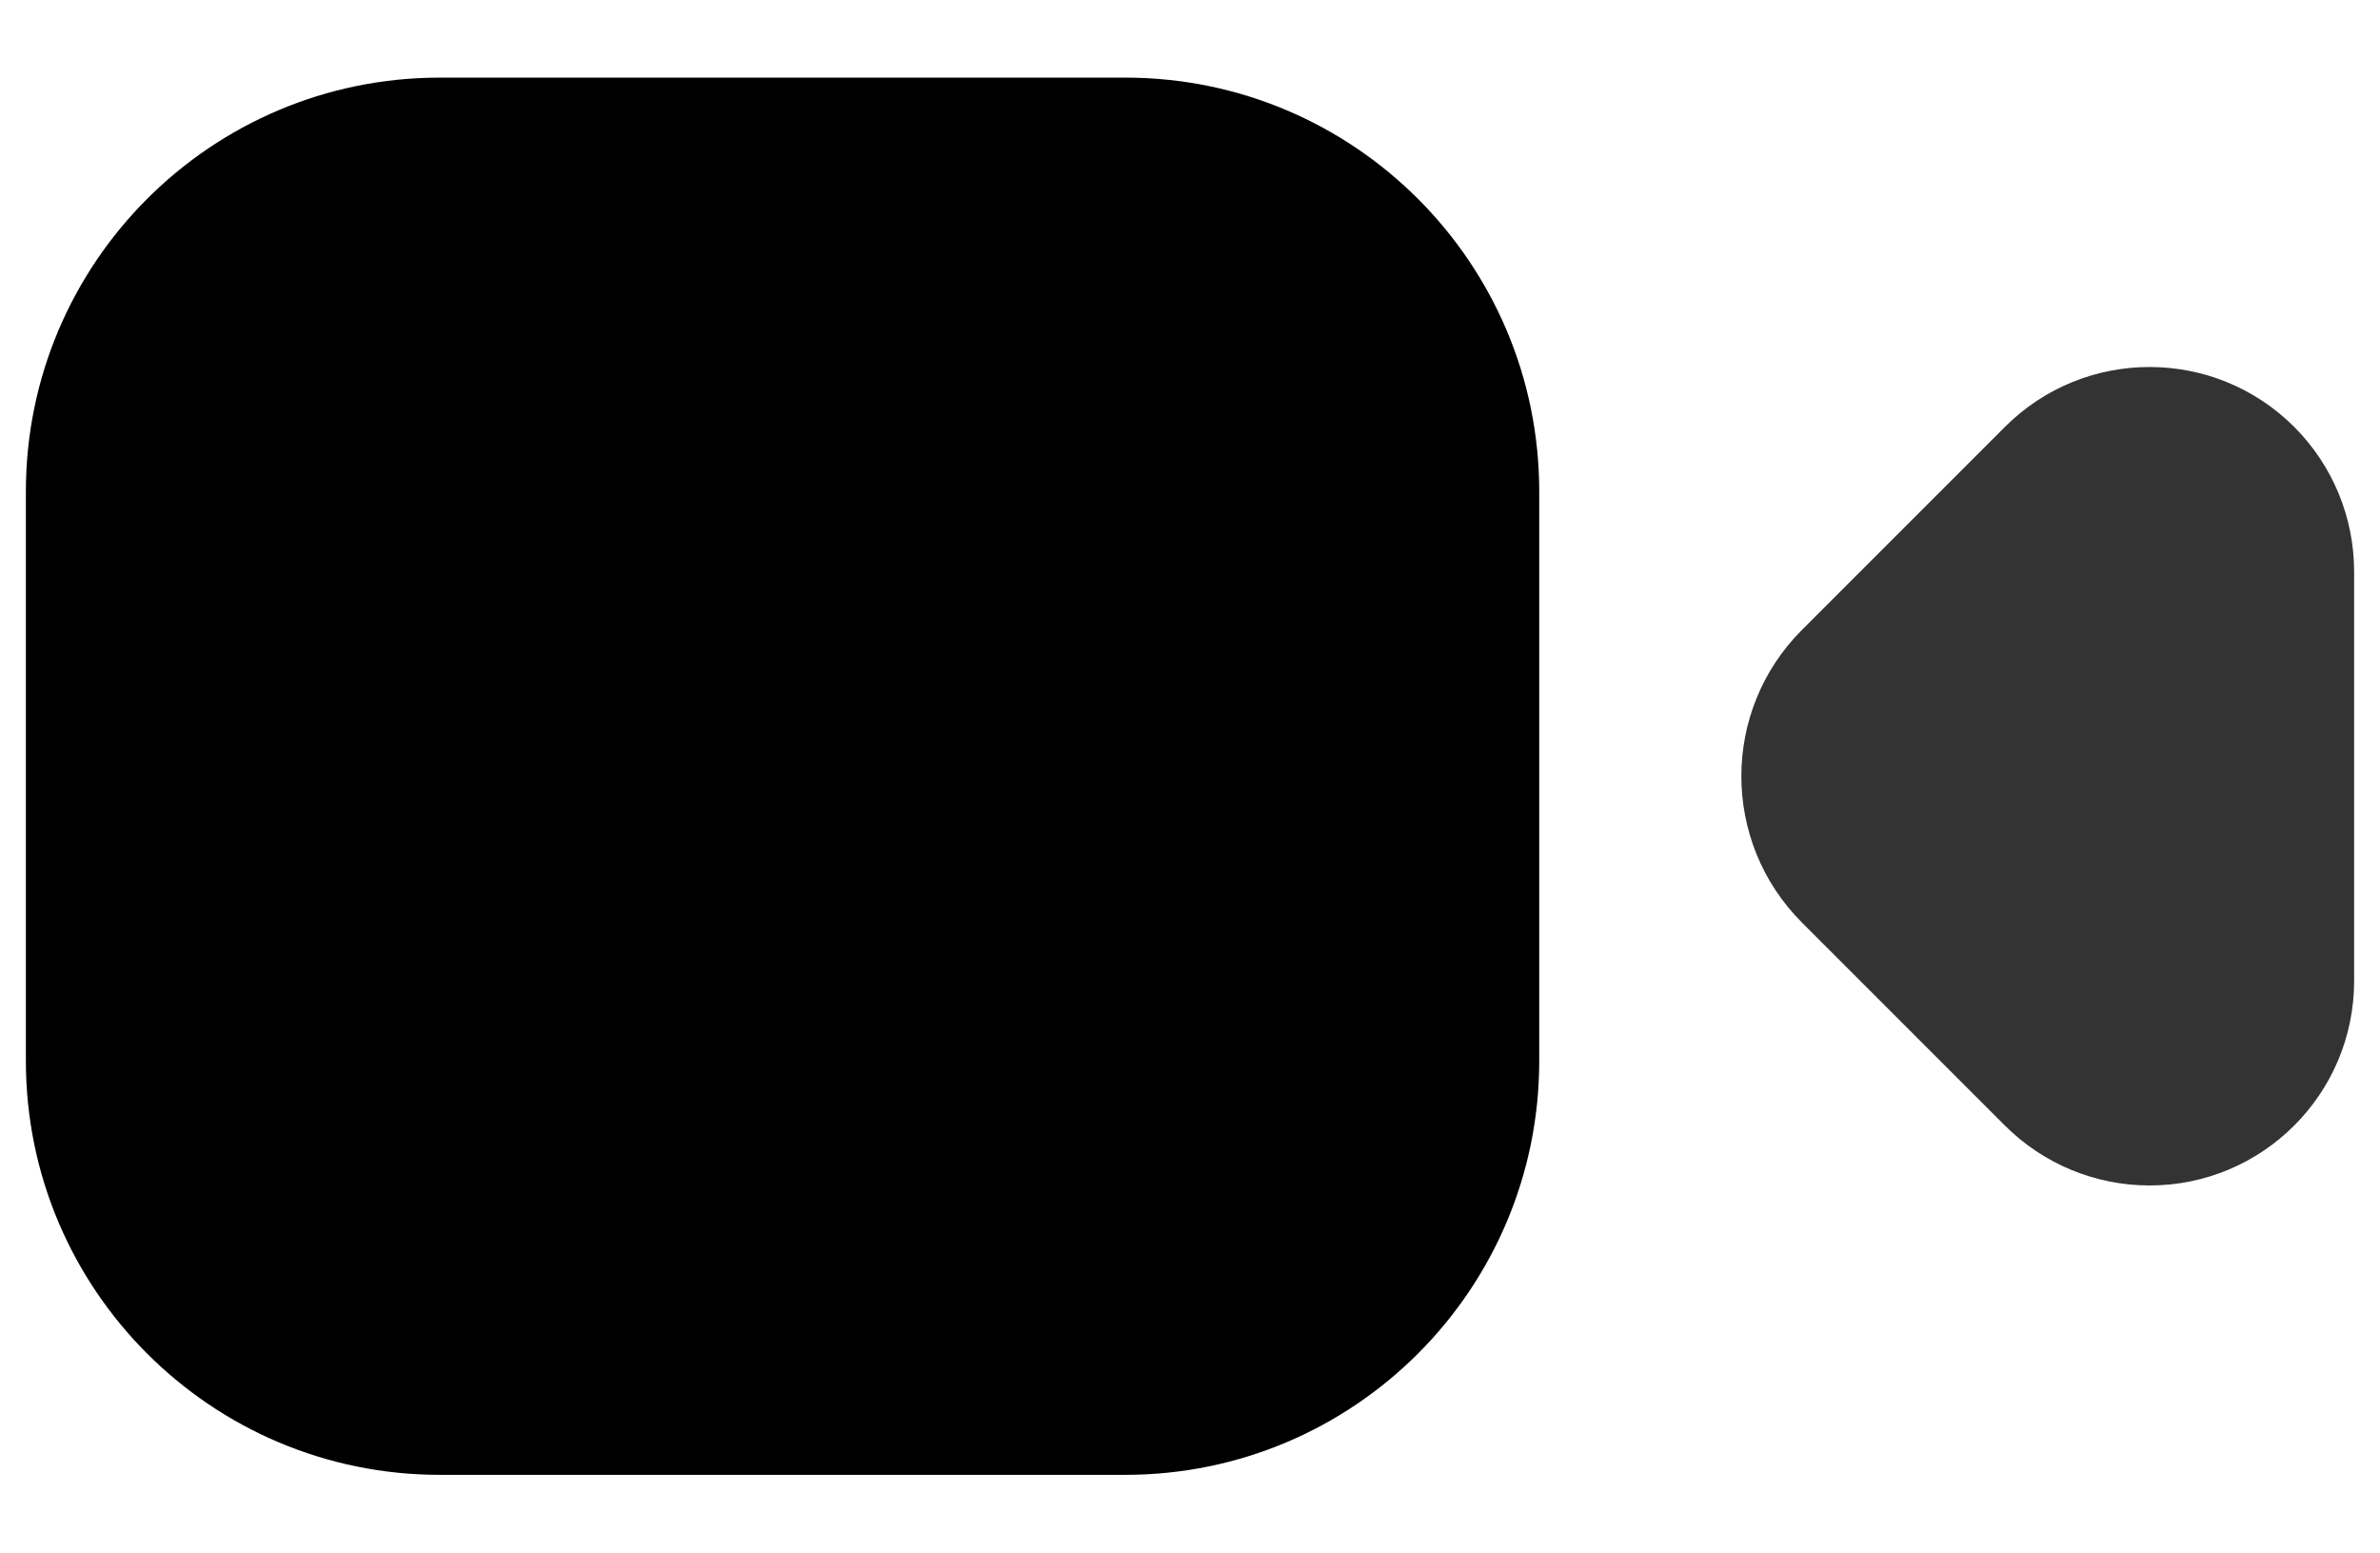
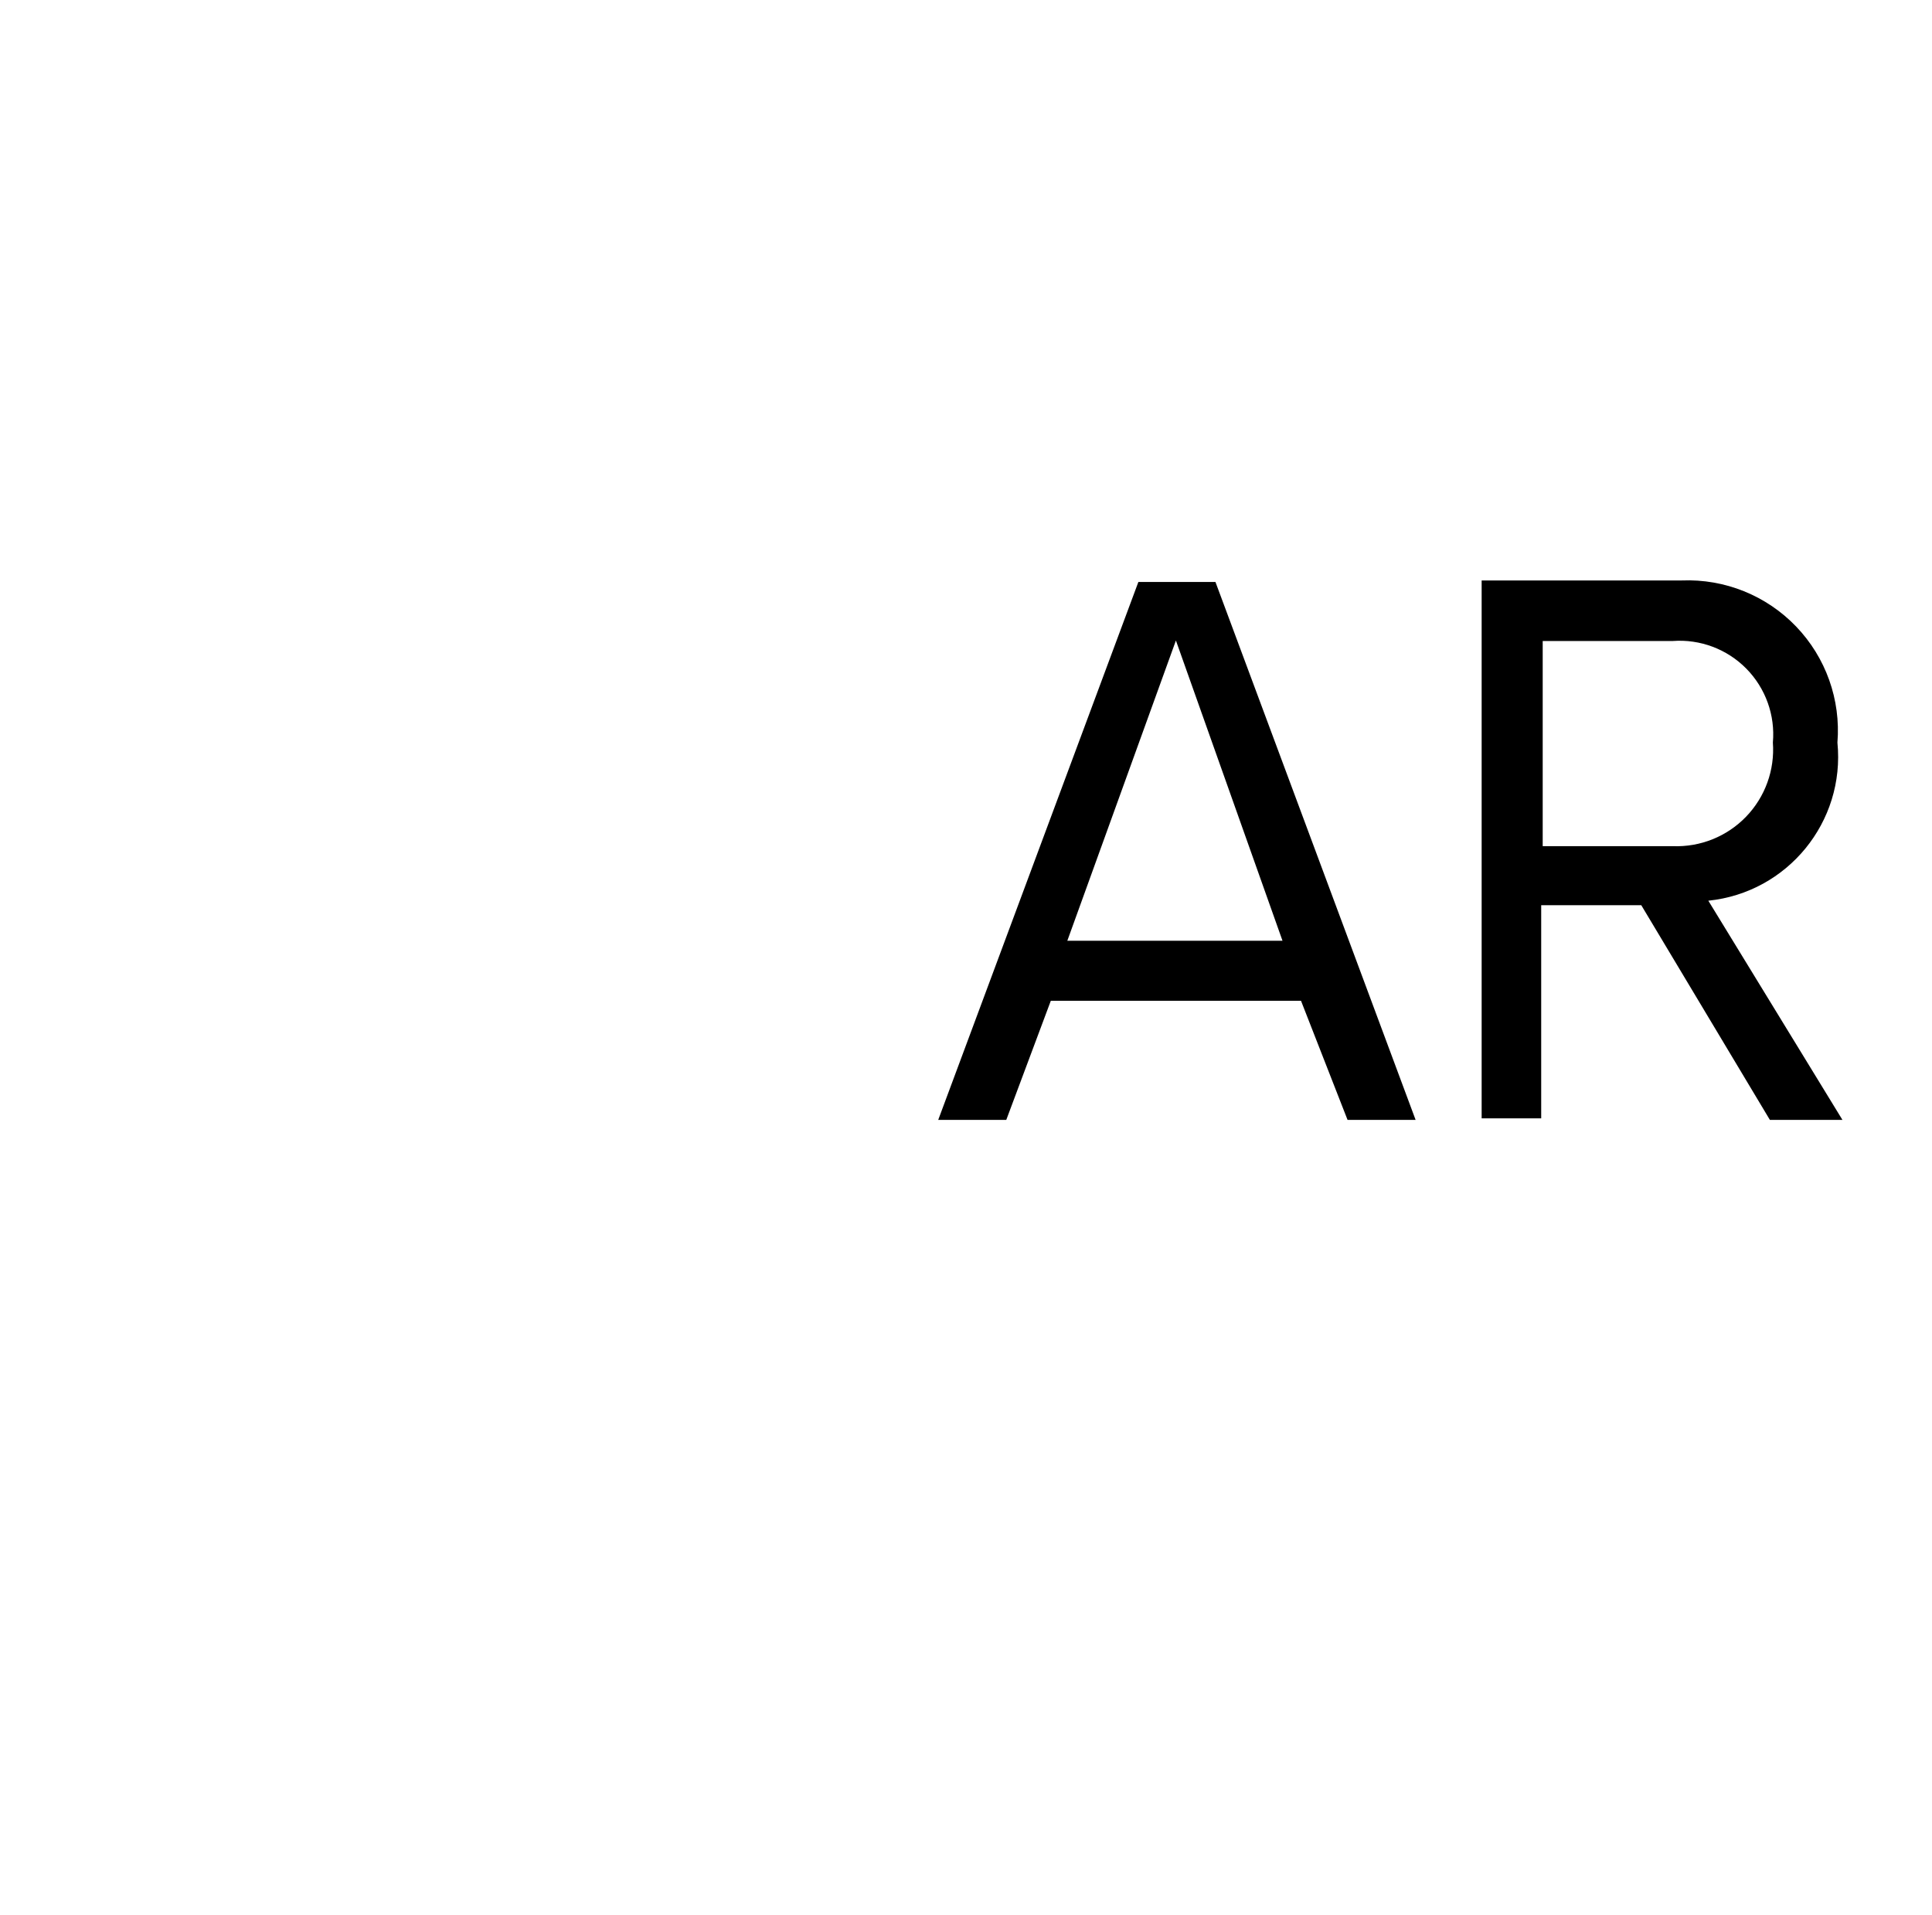
- <svg xmlns="http://www.w3.org/2000/svg" width="23px" height="15px" viewBox="0 0 23 15" version="1.1">
-   <g stroke="none" stroke-width="1">
-     <g transform="translate(-29, -4335)">
-       <g transform="translate(27, 4329)">
-         <rect x="2.25" y="6.75" width="14.625" height="13.5" rx="4" />
-         <path d="M24.75,11.523 L24.75,15.477 C24.75,16.569 23.865,17.454 22.773,17.454 C22.249,17.454 21.746,17.246 21.375,16.875 L19.414,14.914 C18.633,14.133 18.633,12.867 19.414,12.086 L21.375,10.125 C22.147,9.353 23.399,9.353 24.171,10.125 C24.542,10.496 24.75,10.999 24.75,11.523 Z" opacity="0.8" />
-       </g>
-     </g>
+ <svg xmlns="http://www.w3.org/2000/svg" id="Layer_1" data-name="Layer 1" viewBox="0 0 38.61 38.26">
+   <path fill="none" stroke-width="0.25px" d="M3,13.94a.17.17,0,0,1-.16-.18.19.19,0,0,1,.08-.16L8.85,9.88a.15.15,0,0,1,.23.06.2.2,0,0,1-.06.25L3.1,13.92a.22.22,0,0,1-.11,0" />
+   <path fill="none" stroke-width="0.25px" d="M3.07,21.33a.17.17,0,0,1-.16-.18A.19.19,0,0,1,3,21l11.65-7.3a.16.16,0,0,1,.22.07.18.18,0,0,1-.06.24L3.17,21.31a.18.18,0,0,1-.1,0" />
+   <path fill="none" stroke-width="0.25px" d="M14.88,13.94a.12.12,0,0,1-.08,0l-6-3.73a.2.2,0,0,1-.06-.25A.16.16,0,0,1,9,9.88L15,13.6a.2.2,0,0,1,.06.25.13.13,0,0,1-.14.09" />
+   <path fill="none" stroke-width="0.25px" d="M14.66,21.23a.12.12,0,0,1-.08,0L3,14A.19.19,0,0,1,3,13.75a.16.16,0,0,1,.22-.07l11.55,7.23a.18.18,0,0,1,.06.24.17.17,0,0,1-.14.08" />
+   <path fill="none" stroke-width="0.25px" d="M8.94,25.11a.15.15,0,0,1-.09,0L2.91,21.37a.2.2,0,0,1-.06-.25.16.16,0,0,1,.23-.07L9,24.78a.18.18,0,0,1,.06.24.16.16,0,0,1-.14.09" />
+   <path fill="none" stroke-width="0.25px" d="M9,25.11a.17.17,0,0,1-.17-.18.19.19,0,0,1,.08-.15l6-3.73a.16.16,0,0,1,.22.07.19.19,0,0,1-.06.25L9,25.09l-.08,0" />
+   <polygon id="SVGID" fill="none" stroke-width="0.25px" points="2.83 13.7 3.16 13.7 3.16 21.2 2.83 21.2 2.83 13.7" />
+   <polygon id="SVGID-2" data-name="SVGID" fill="none" stroke-width="0.25px" points="14.71 13.8 15.04 13.8 15.04 21.39 14.71 21.39 14.71 13.8" />
+   <polygon id="SVGID-3" data-name="SVGID" fill="none" stroke-width="0.25px" points="8.77 10.04 9.1 10.04 9.1 24.93 8.77 24.93 8.77 10.04" />
+   <path fill="none" stroke-width="0.25px" d="M3,21.2A.17.17,0,0,1,2.83,21V13.87A.17.17,0,0,1,3,13.7a.18.18,0,0,1,.17.17h0V21c0,.11-.06.17-.17.17" />
+   <path fill="none" stroke-width="0.25px" d="M14.88,21.39a.17.17,0,0,1-.17-.18V14a.16.16,0,0,1,.17-.17A.16.16,0,0,1,15,14h0v7.24a.16.16,0,0,1-.16.18" />
+   <path fill="none" stroke-width="0.25px" d="M8.94,24.93a.17.17,0,0,1-.17-.18V10.22A.17.17,0,0,1,8.94,10a.17.17,0,0,1,.16.18V24.73a.16.16,0,0,1-.16.2" />
+   <g transform="translate(2, 0)">
+     <path stroke="none" d="M24,20H19l-.89,2.38H16.75l4-10.75h1.54l4,10.75H24.93Zm-4.67-1.2h4.3l-2.13-6Z" />
+     <path stroke="none" d="M30.8,18.09h-2v4.26H27.61V11.6h4a3,3,0,0,1,3.11,3.24A2.89,2.89,0,0,1,32.14,18l2.68,4.38H33.37Zm.63-5.28h-2.6v4.1h2.6a1.93,1.93,0,0,0,2-2.07A1.87,1.87,0,0,0,31.43,12.81Z" />
  </g>
</svg>
